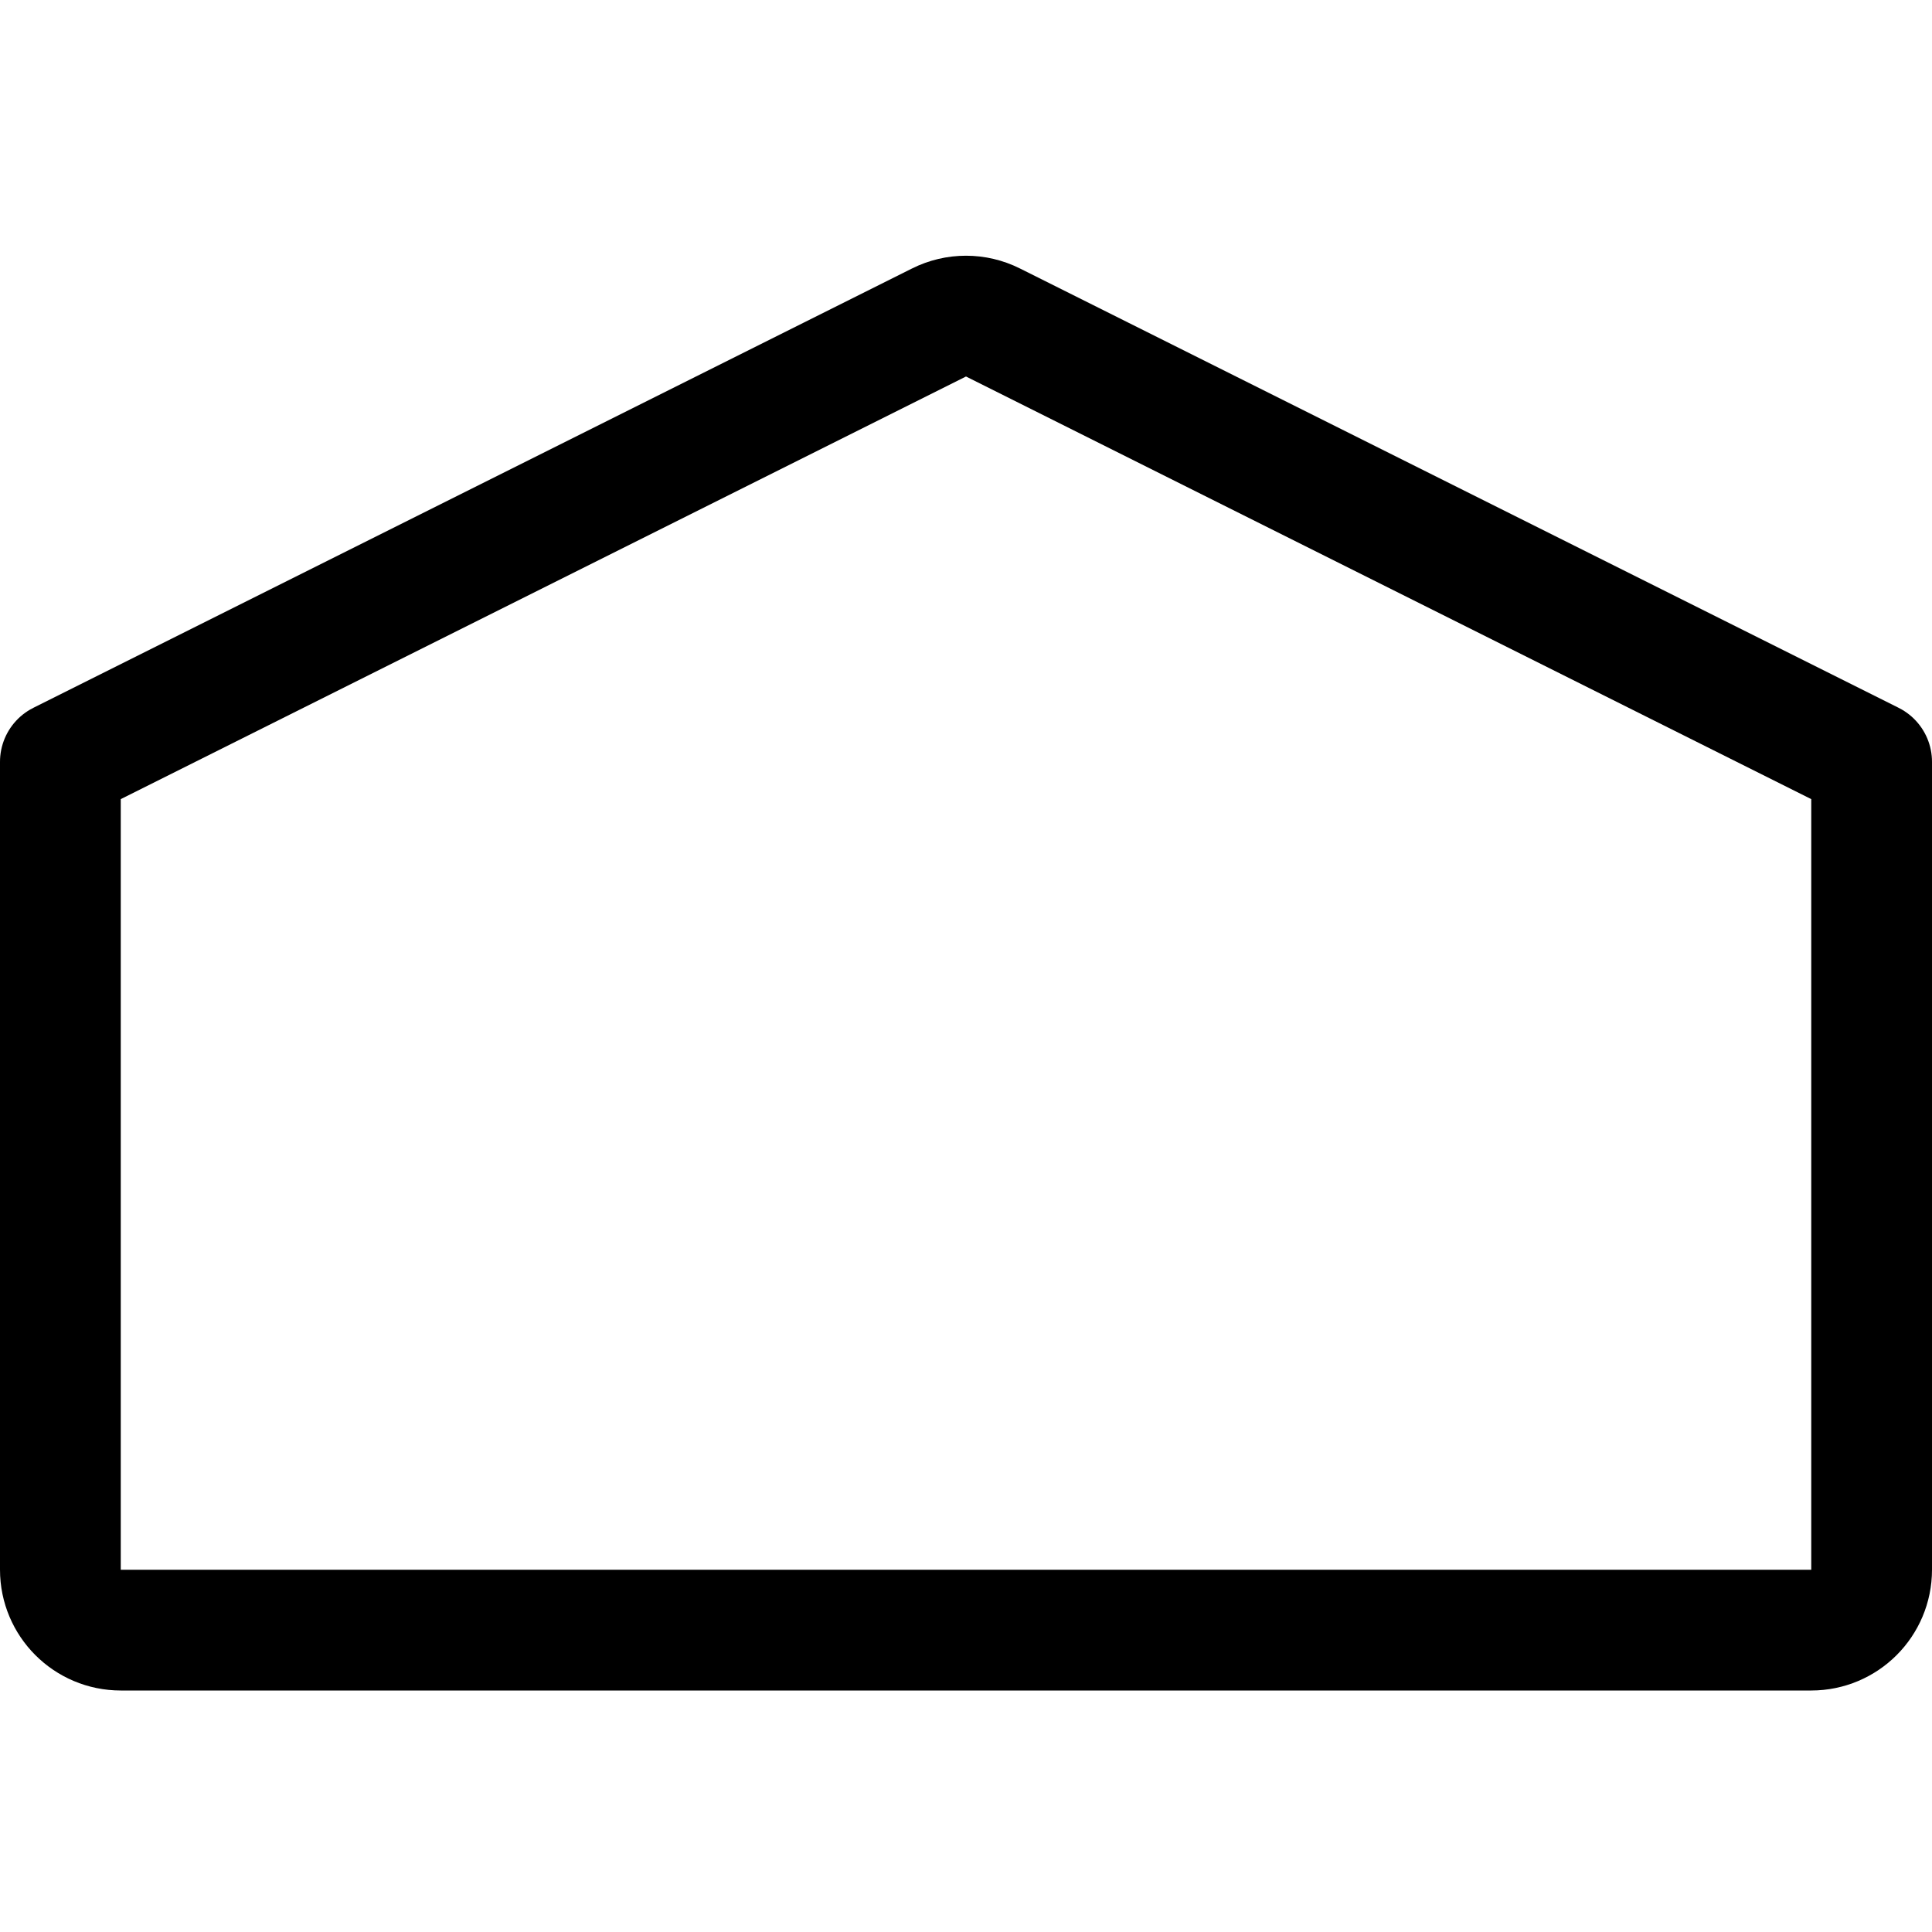
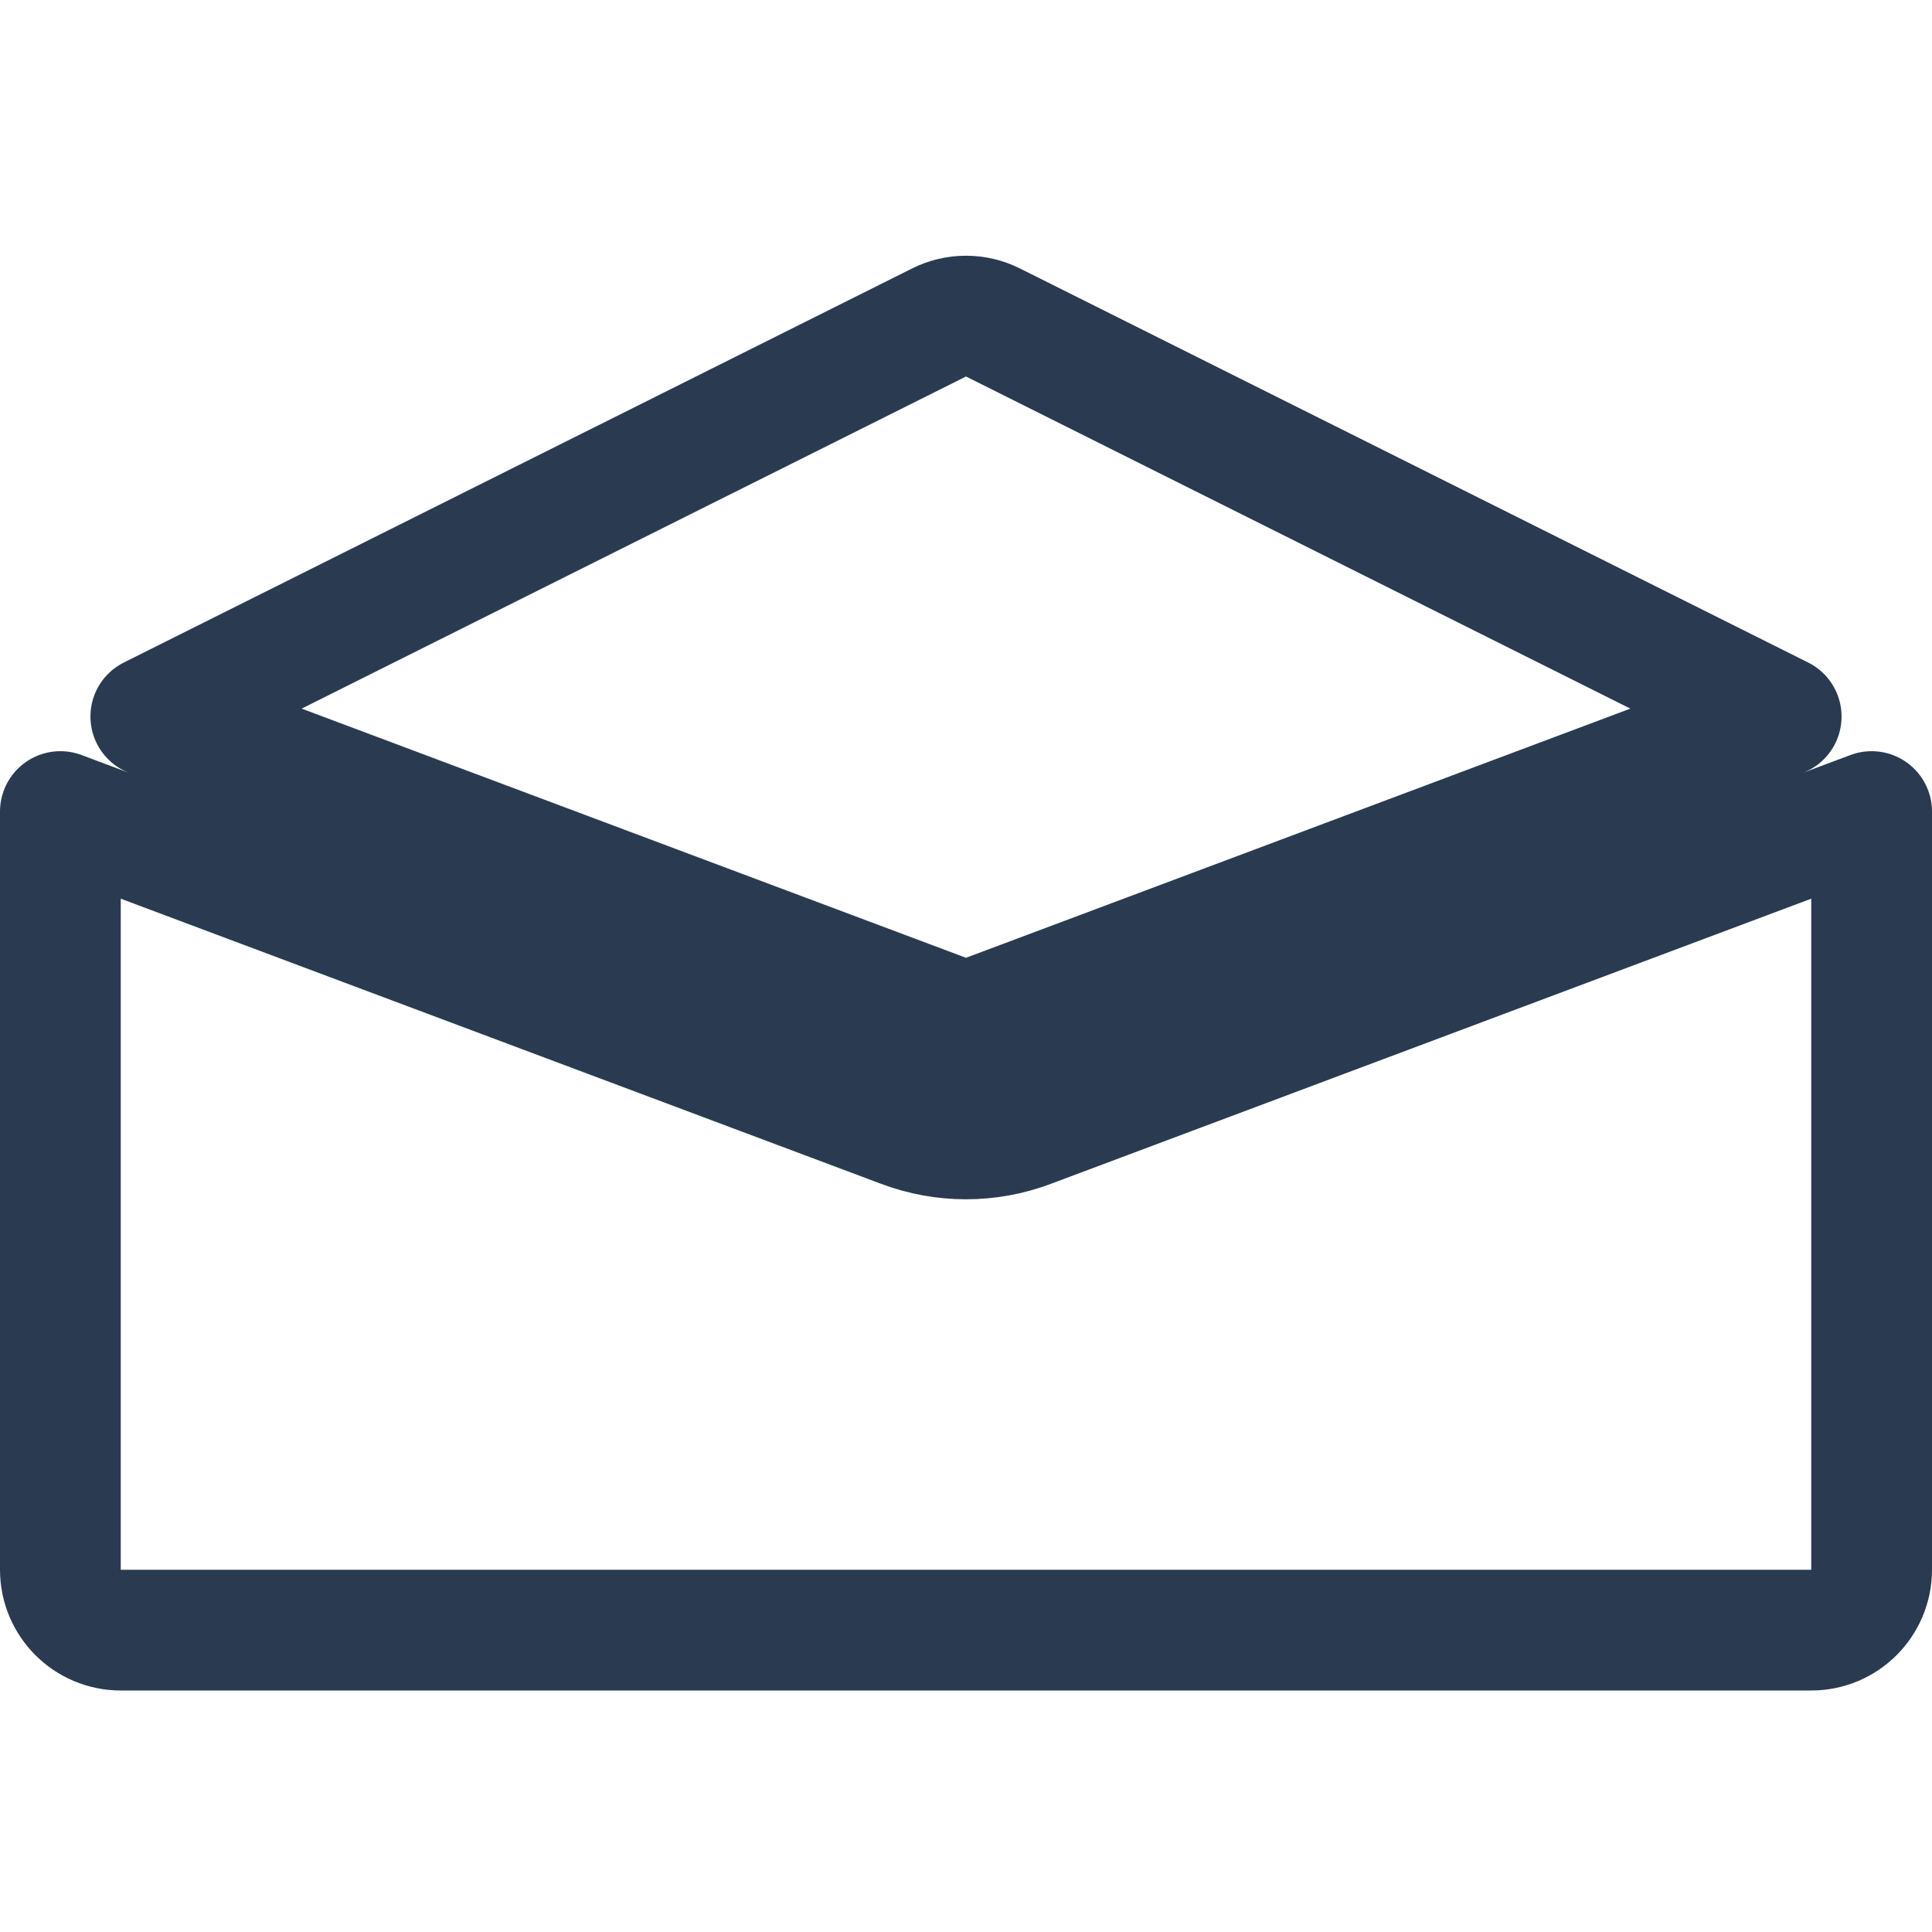
<svg xmlns="http://www.w3.org/2000/svg" width="16" height="16" viewBox="0 0 16 16" fill="none">
-   <path d="M8.224 2.671L15.5 6.309V13C15.5 13.276 15.276 13.5 15 13.5H1C0.724 13.5 0.5 13.276 0.5 13V6.309L7.776 2.671C7.917 2.6 8.083 2.6 8.224 2.671Z" stroke="black" stroke-linecap="round" stroke-linejoin="round" />
+   <path d="M14.751 5.934L8.176 8.4C8.062 8.443 7.938 8.443 7.824 8.4L1.249 5.934L7.776 2.671C7.917 2.6 8.083 2.6 8.224 2.671L14.751 5.934ZM0.5 6.721L7.473 9.336C7.813 9.464 8.187 9.464 8.527 9.336L15.5 6.721V13C15.5 13.276 15.276 13.5 15 13.5H1C0.724 13.5 0.5 13.276 0.5 13V6.721Z" stroke="#2A3B51" stroke-linecap="round" stroke-linejoin="round" />
</svg>
